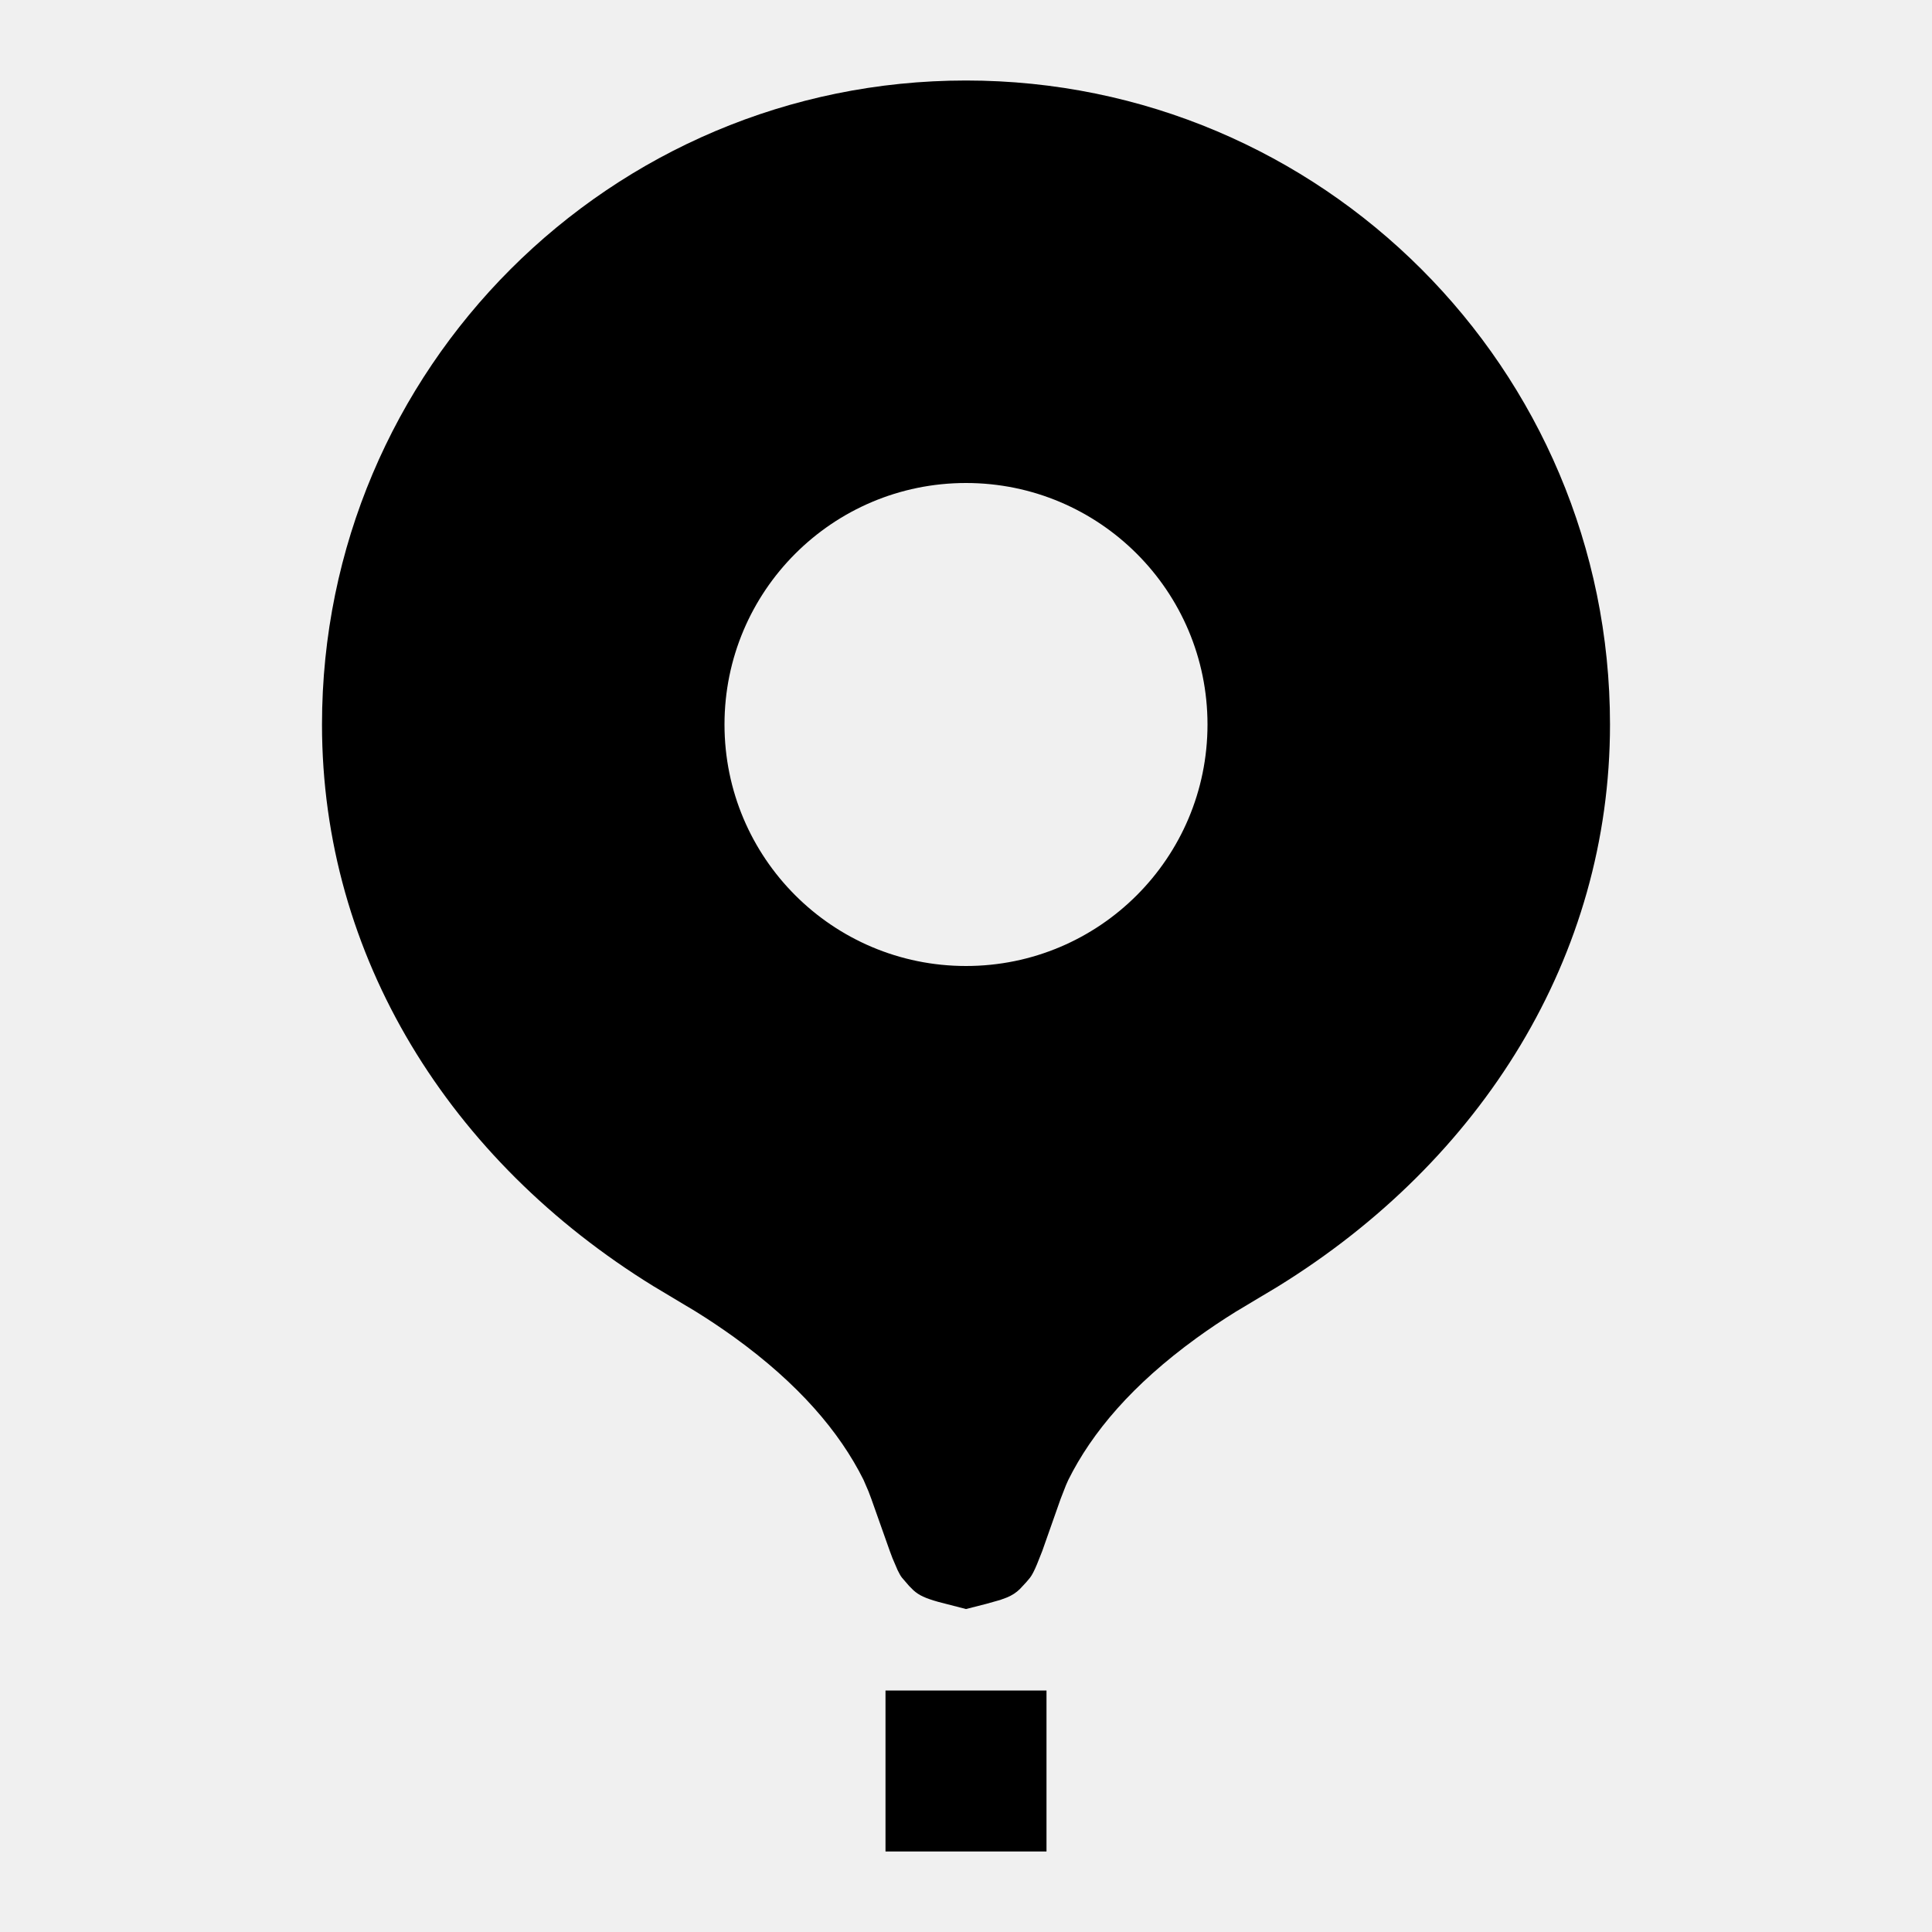
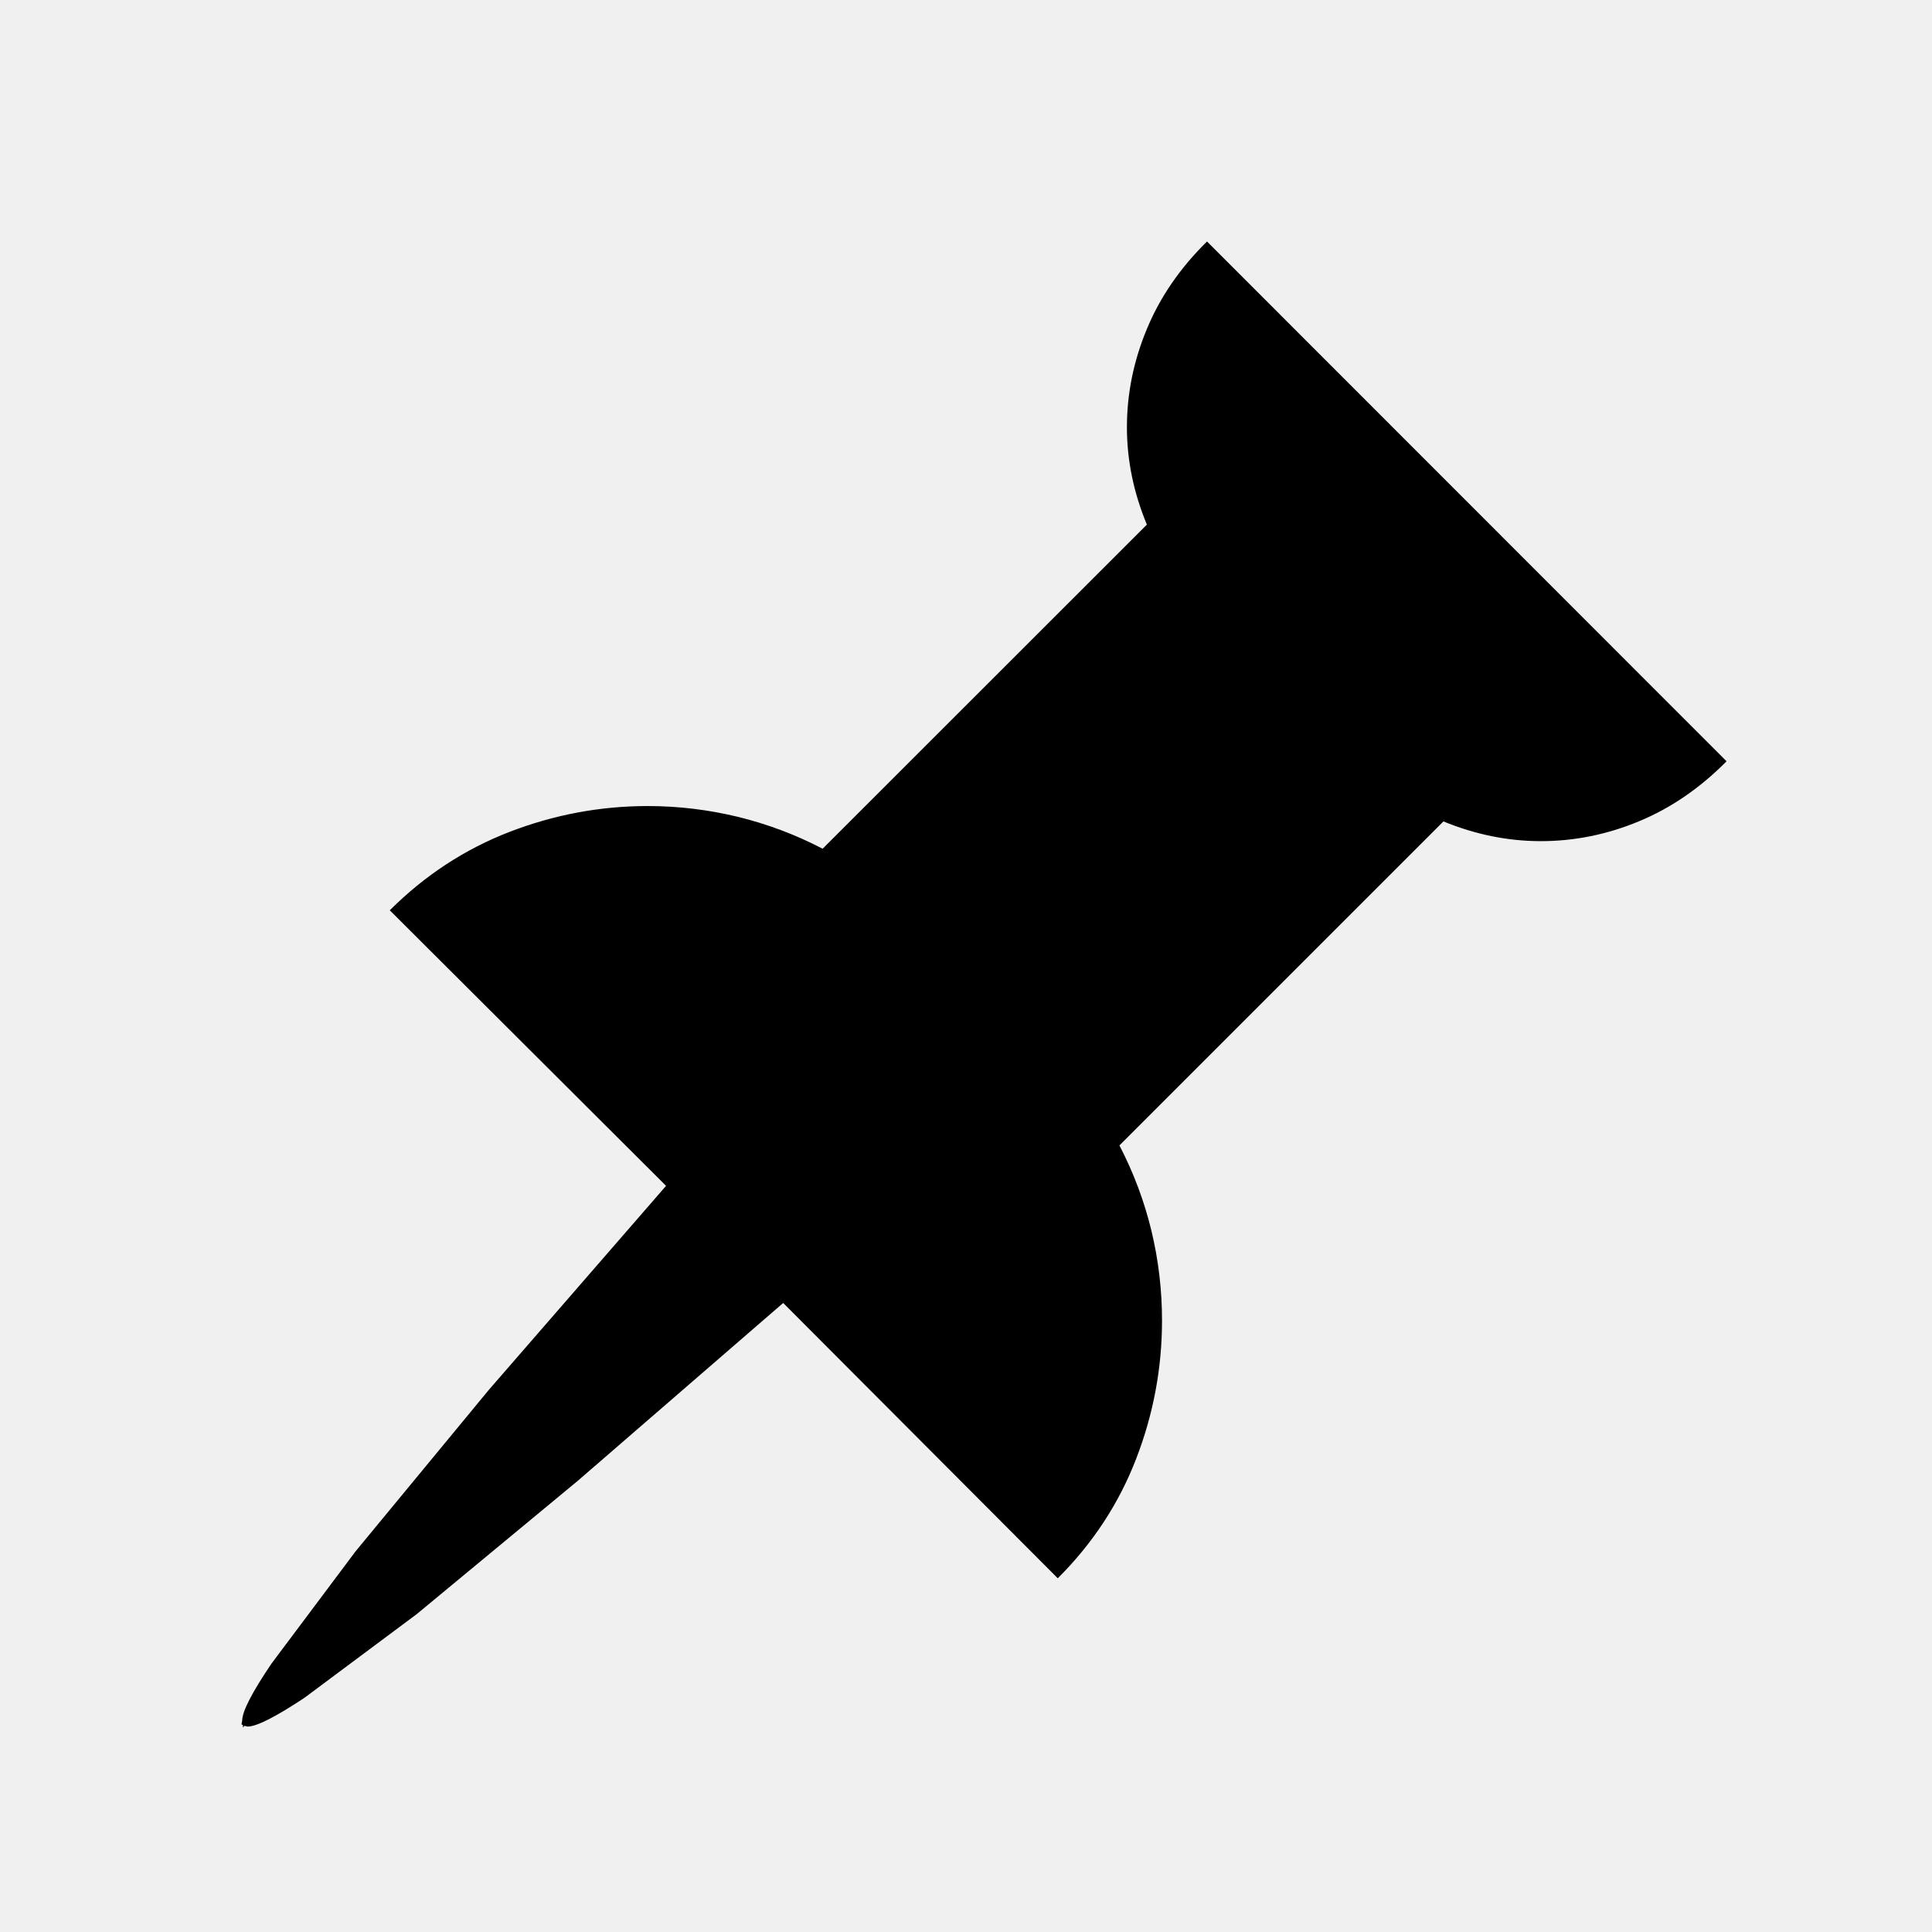
<svg xmlns="http://www.w3.org/2000/svg" width="24" height="24" viewBox="0 0 24 24" fill="none">
-   <path fill-rule="evenodd" clip-rule="evenodd" d="M13 21V23H11V21H13ZM12 1C16.418 1 20 4.582 20 9C20 11.88 18.41 14.417 15.872 15.983L15.349 16.296C15.177 16.403 15.015 16.512 14.862 16.623C14.066 17.201 13.565 17.793 13.271 18.384L13.242 18.449L13.175 18.621L12.947 19.268L12.881 19.434C12.85 19.508 12.821 19.566 12.796 19.598L12.749 19.654L12.669 19.74C12.622 19.785 12.575 19.817 12.504 19.846L12.425 19.875L12.251 19.924L12 19.988L11.655 19.899C11.494 19.853 11.418 19.819 11.347 19.755L11.294 19.702L11.205 19.599C11.188 19.578 11.17 19.545 11.15 19.504L11.087 19.357L11.054 19.269L10.824 18.62L10.789 18.527L10.726 18.381C10.429 17.787 9.922 17.191 9.118 16.61C8.966 16.501 8.806 16.393 8.636 16.288L8.118 15.978C5.583 14.415 4 11.88 4 9C4 4.582 7.582 1 12 1ZM12 6C13.657 6 15 7.343 15 9C15 10.657 13.657 12 12 12C10.343 12 9 10.657 9 9C9 7.343 10.343 6 12 6Z" fill="currentColor" />
+   <g clip-path="url(#clip0_639_2197)">
+     <path d="M21.448 9.457L14.994 3C14.659 3.329 14.41 3.692 14.246 4.089C14.081 4.486 13.999 4.892 13.999 5.308C13.999 5.717 14.082 6.12 14.247 6.517L10.219 10.543C9.88 10.367 9.528 10.235 9.162 10.146C8.796 10.058 8.425 10.013 8.047 10.013C7.455 10.013 6.881 10.121 6.327 10.335C5.772 10.55 5.277 10.874 4.842 11.308L8.274 14.731L6.071 17.267L4.418 19.27L3.373 20.665C3.131 21.023 3.009 21.259 3.009 21.372L3 21.421L3.018 21.43V21.46L3.036 21.439L3.076 21.448C3.188 21.448 3.424 21.328 3.783 21.09L5.177 20.051L7.181 18.392L9.729 16.186L13.14 19.606C13.576 19.171 13.9 18.676 14.114 18.121C14.328 17.567 14.435 16.994 14.435 16.404C14.435 16.024 14.391 15.652 14.303 15.287C14.215 14.923 14.083 14.57 13.906 14.229L17.931 10.204C18.328 10.367 18.731 10.449 19.14 10.449C19.558 10.449 19.965 10.367 20.361 10.202C20.757 10.038 21.119 9.789 21.448 9.457Z" fill="black" />
+   </g>
+   <defs>
+     <clipPath id="clip0_639_2197">
+       <rect width="24" height="24" fill="white" />
+     </clipPath>
+   </defs>
</svg>
